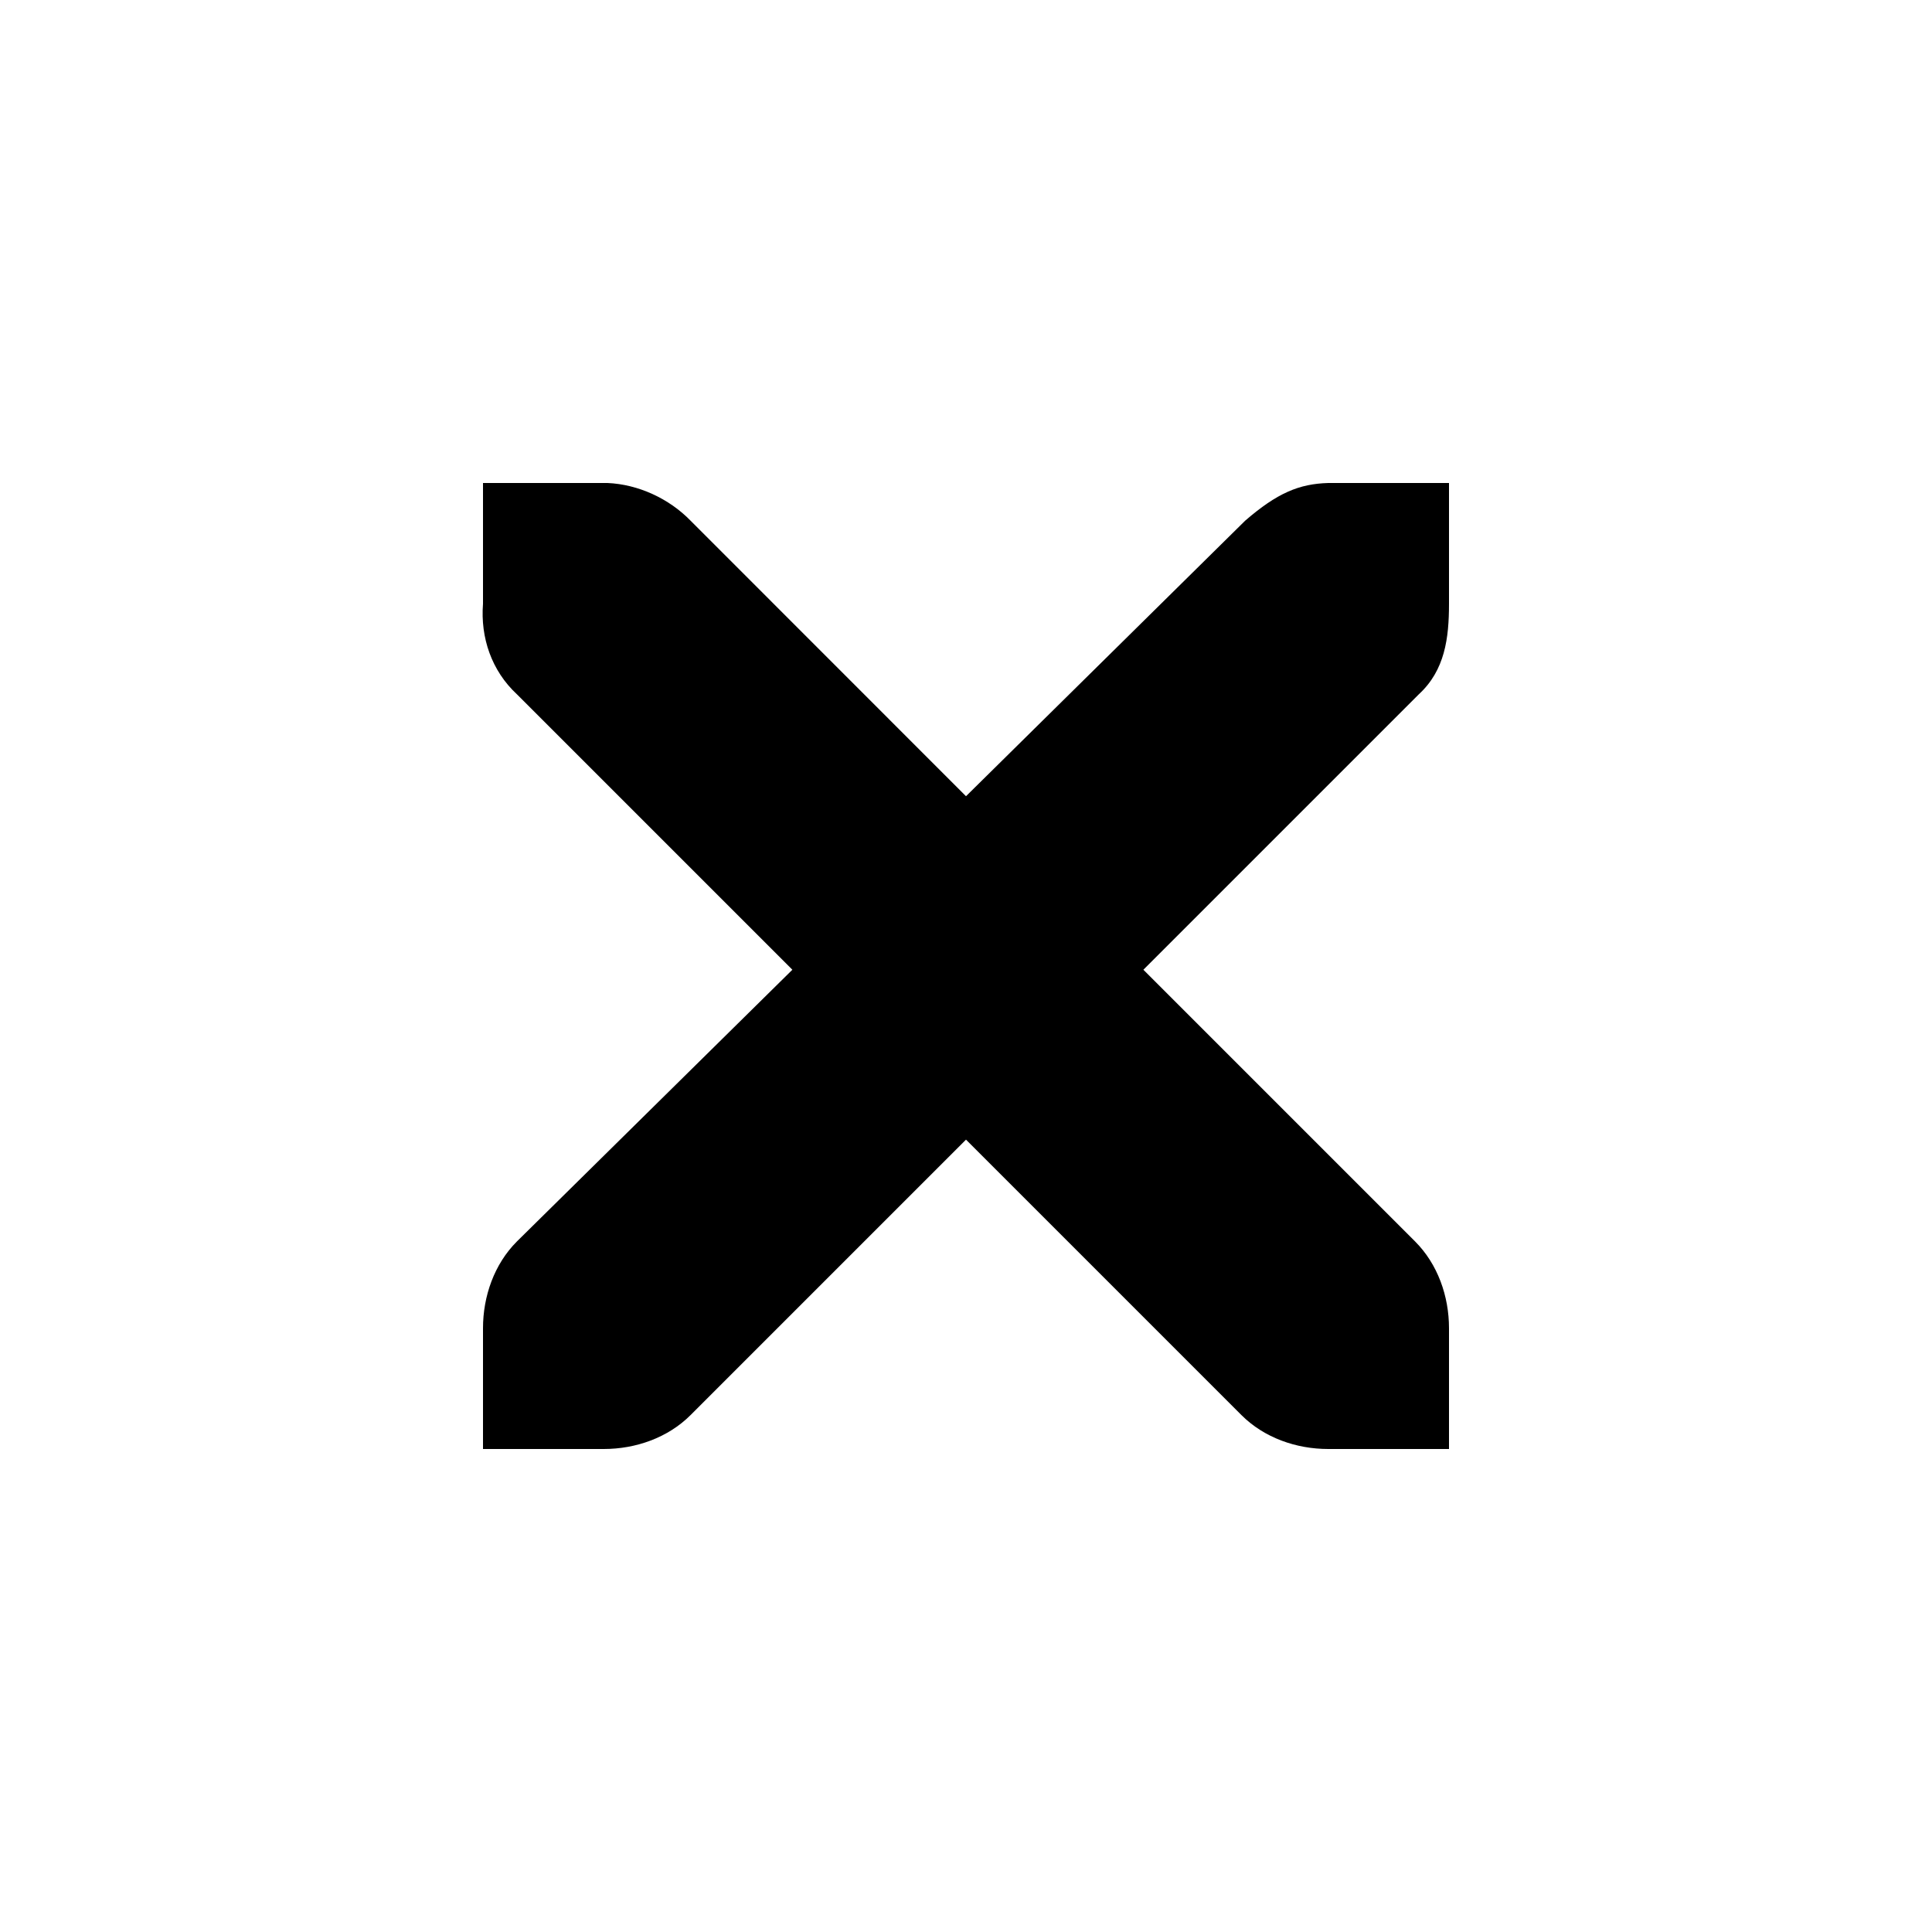
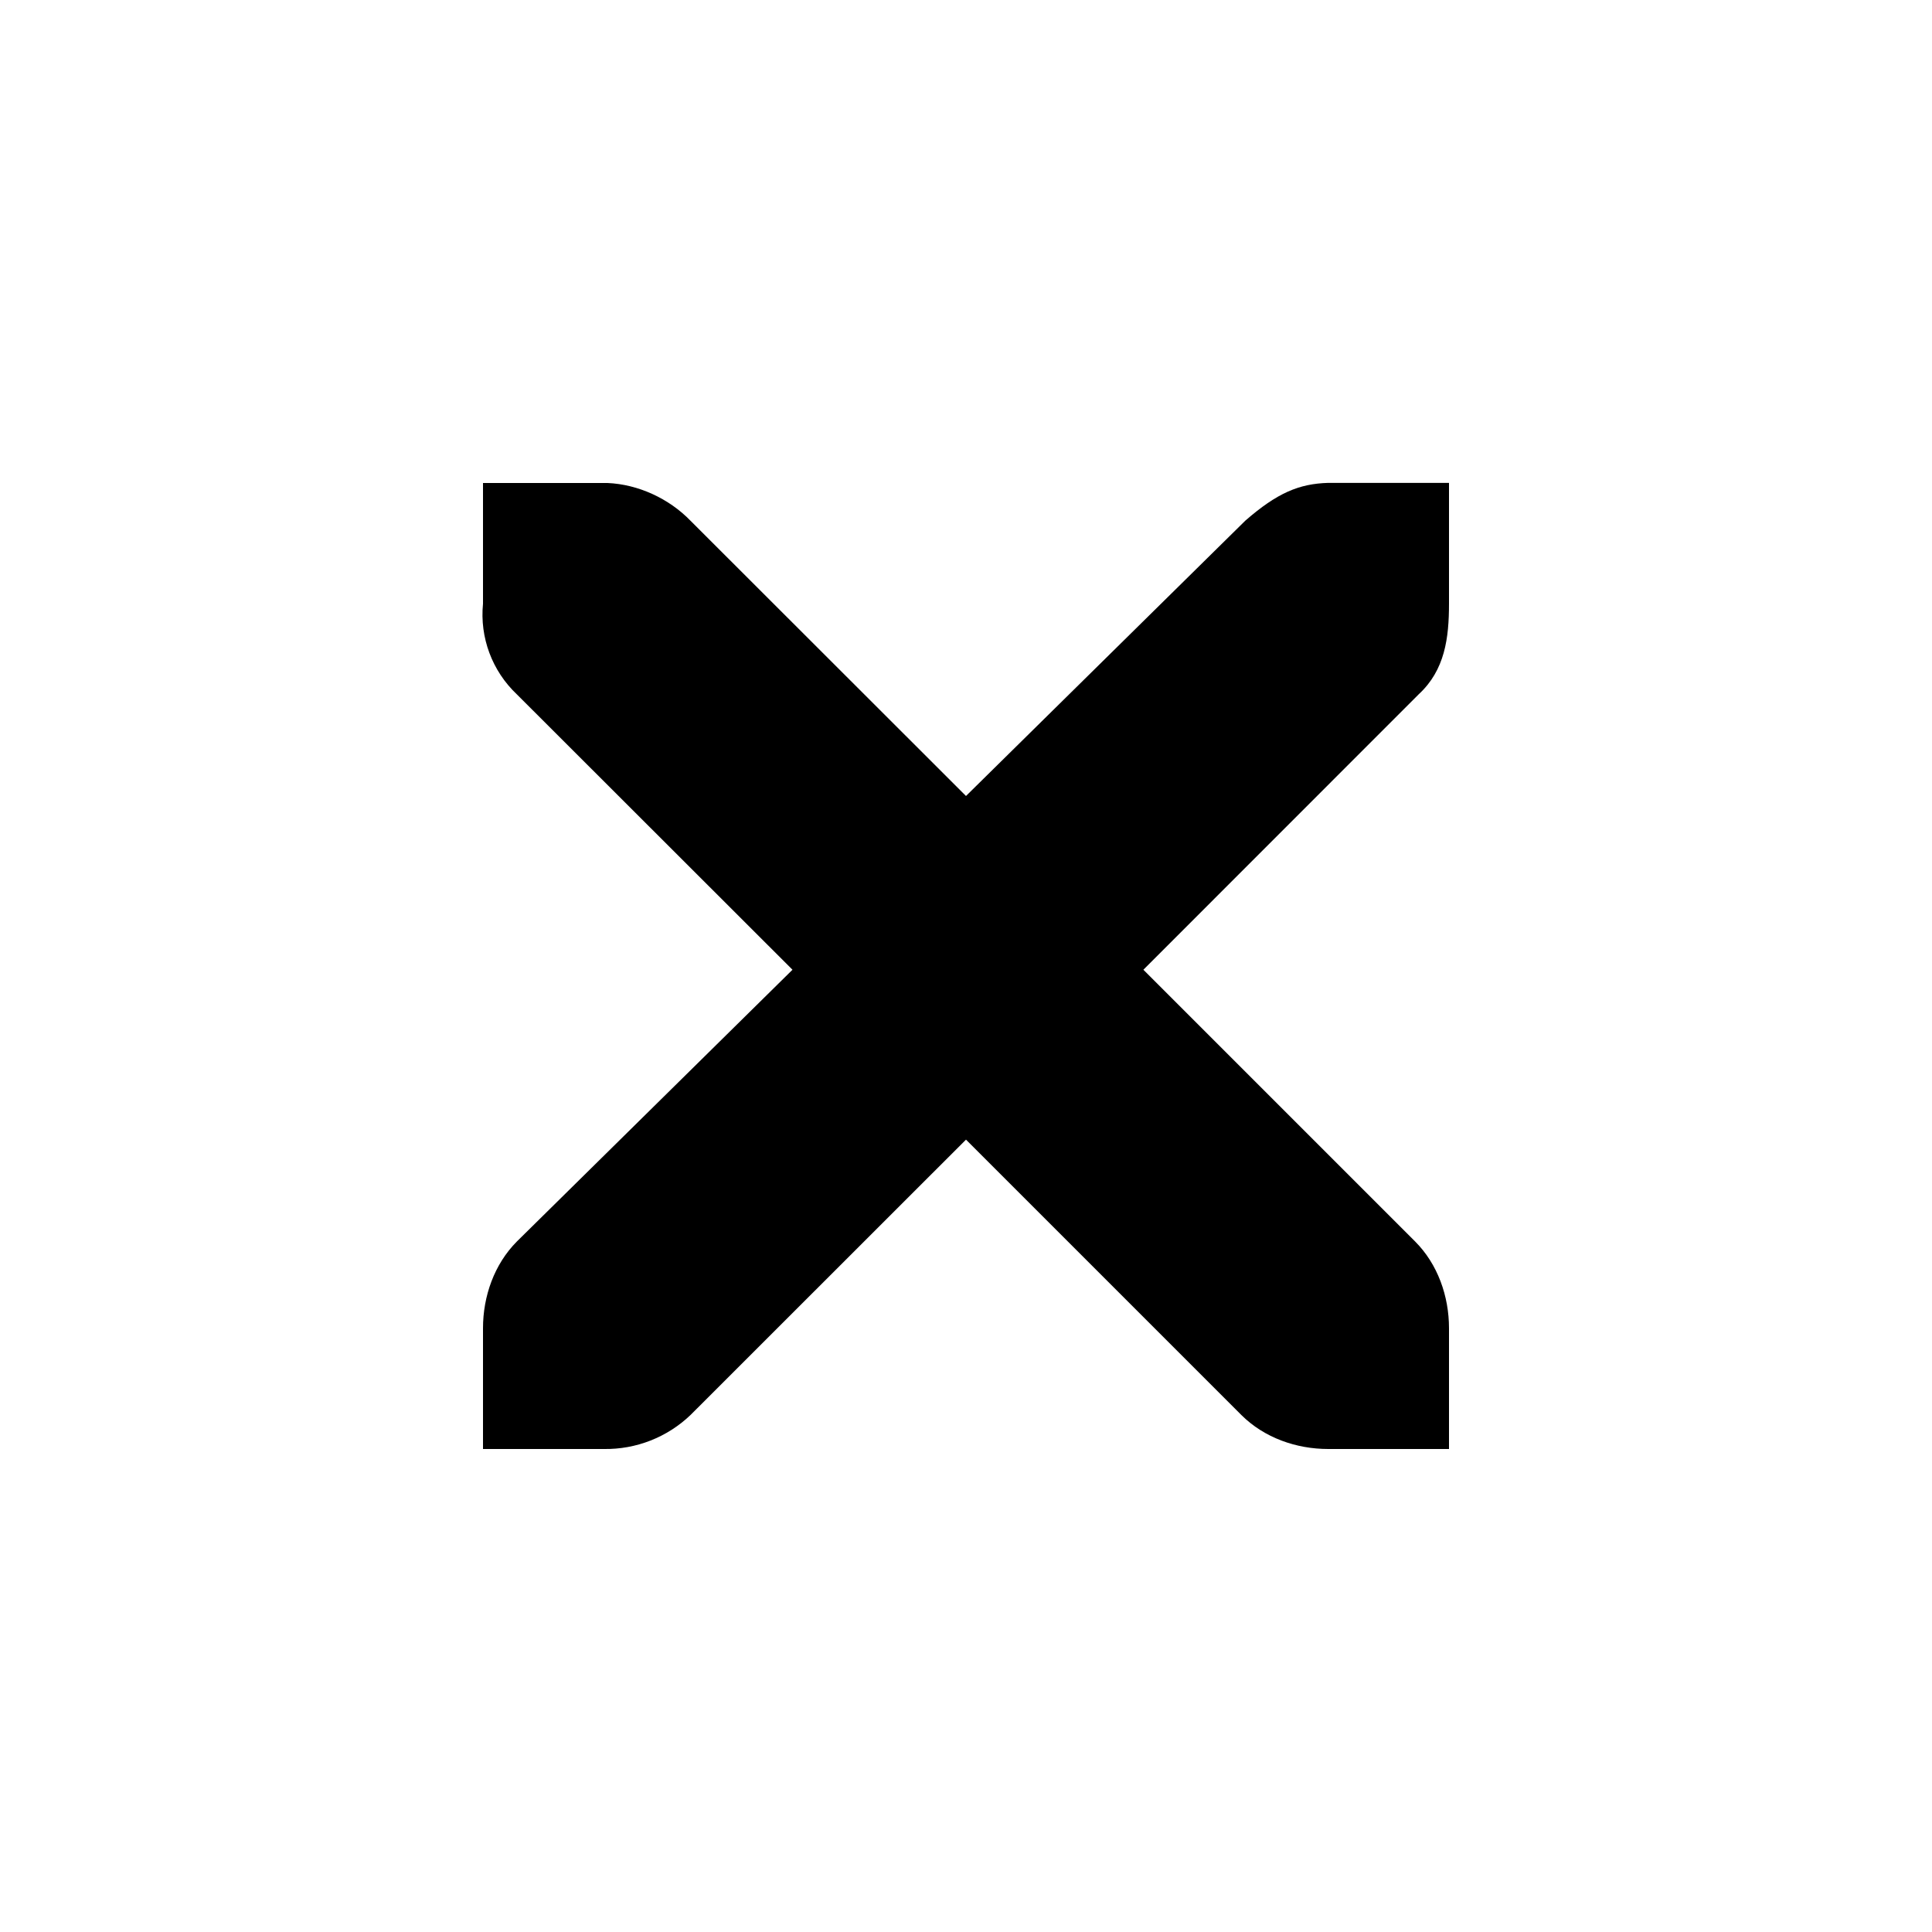
- <svg xmlns="http://www.w3.org/2000/svg" id="svg7384" version="1.1" height="16" width="16" viewBox="0 0 16 16">
-   <defs id="defs7386" />
-   <g transform="translate(-60,-518)" id="layer9" />
-   <g transform="translate(-60,-518)" id="layer10" />
-   <g transform="translate(-60,-518)" id="layer11" />
-   <g transform="translate(-60,-518)" id="layer12">
-     <g transform="translate(19,-242)" id="layer4-4-1">
-       <path d="m 45,764 1,0 c 0.01,-1.2e-4 0.021,-4.6e-4 0.031,0 0.255,0.011 0.51,0.129 0.688,0.312 L 49,766.594 51.312,764.312 C 51.578,764.082 51.759,764.007 52,764 l 1,0 0,1 c 0,0.286 -0.034,0.551 -0.25,0.75 l -2.281,2.281 2.25,2.25 C 52.907,770.469 53,770.735 53,771 l 0,1 -1,0 c -0.265,-10e-6 -0.531,-0.093 -0.719,-0.281 L 49,769.438 46.719,771.719 C 46.531,771.907 46.265,772 46,772 l -1,0 0,-1 c -3e-6,-0.265 0.093,-0.531 0.281,-0.719 l 2.281,-2.25 L 45.281,765.75 C 45.071,765.555 44.978,765.281 45,765 l 0,-1 z" id="path10839-9" />
-     </g>
-   </g>
-   <g transform="translate(-60,-518)" id="layer13" />
-   <g transform="translate(-60,-518)" id="layer14" />
-   <g transform="translate(-60,-518)" id="layer15" />
+ <svg xmlns="http://www.w3.org/2000/svg" height="16" width="16" viewBox="0 0 16 16">
+   <path d="M4 4h1.031c.255.011.51.129.688.313L8 6.592l2.313-2.28c.265-.231.446-.306.687-.313h1v1c0 .286-.034.55-.25.75L9.469 8.031l2.25 2.25c.188.188.281.454.281.719v1h-1c-.265 0-.53-.093-.719-.281L8 9.438l-2.281 2.28A1.015 1.015 0 0 1 5 12H4v-1c0-.265.093-.53.281-.719l2.282-2.25L4.28 5.75A.909.909 0 0 1 4 5V4z" />
</svg>
